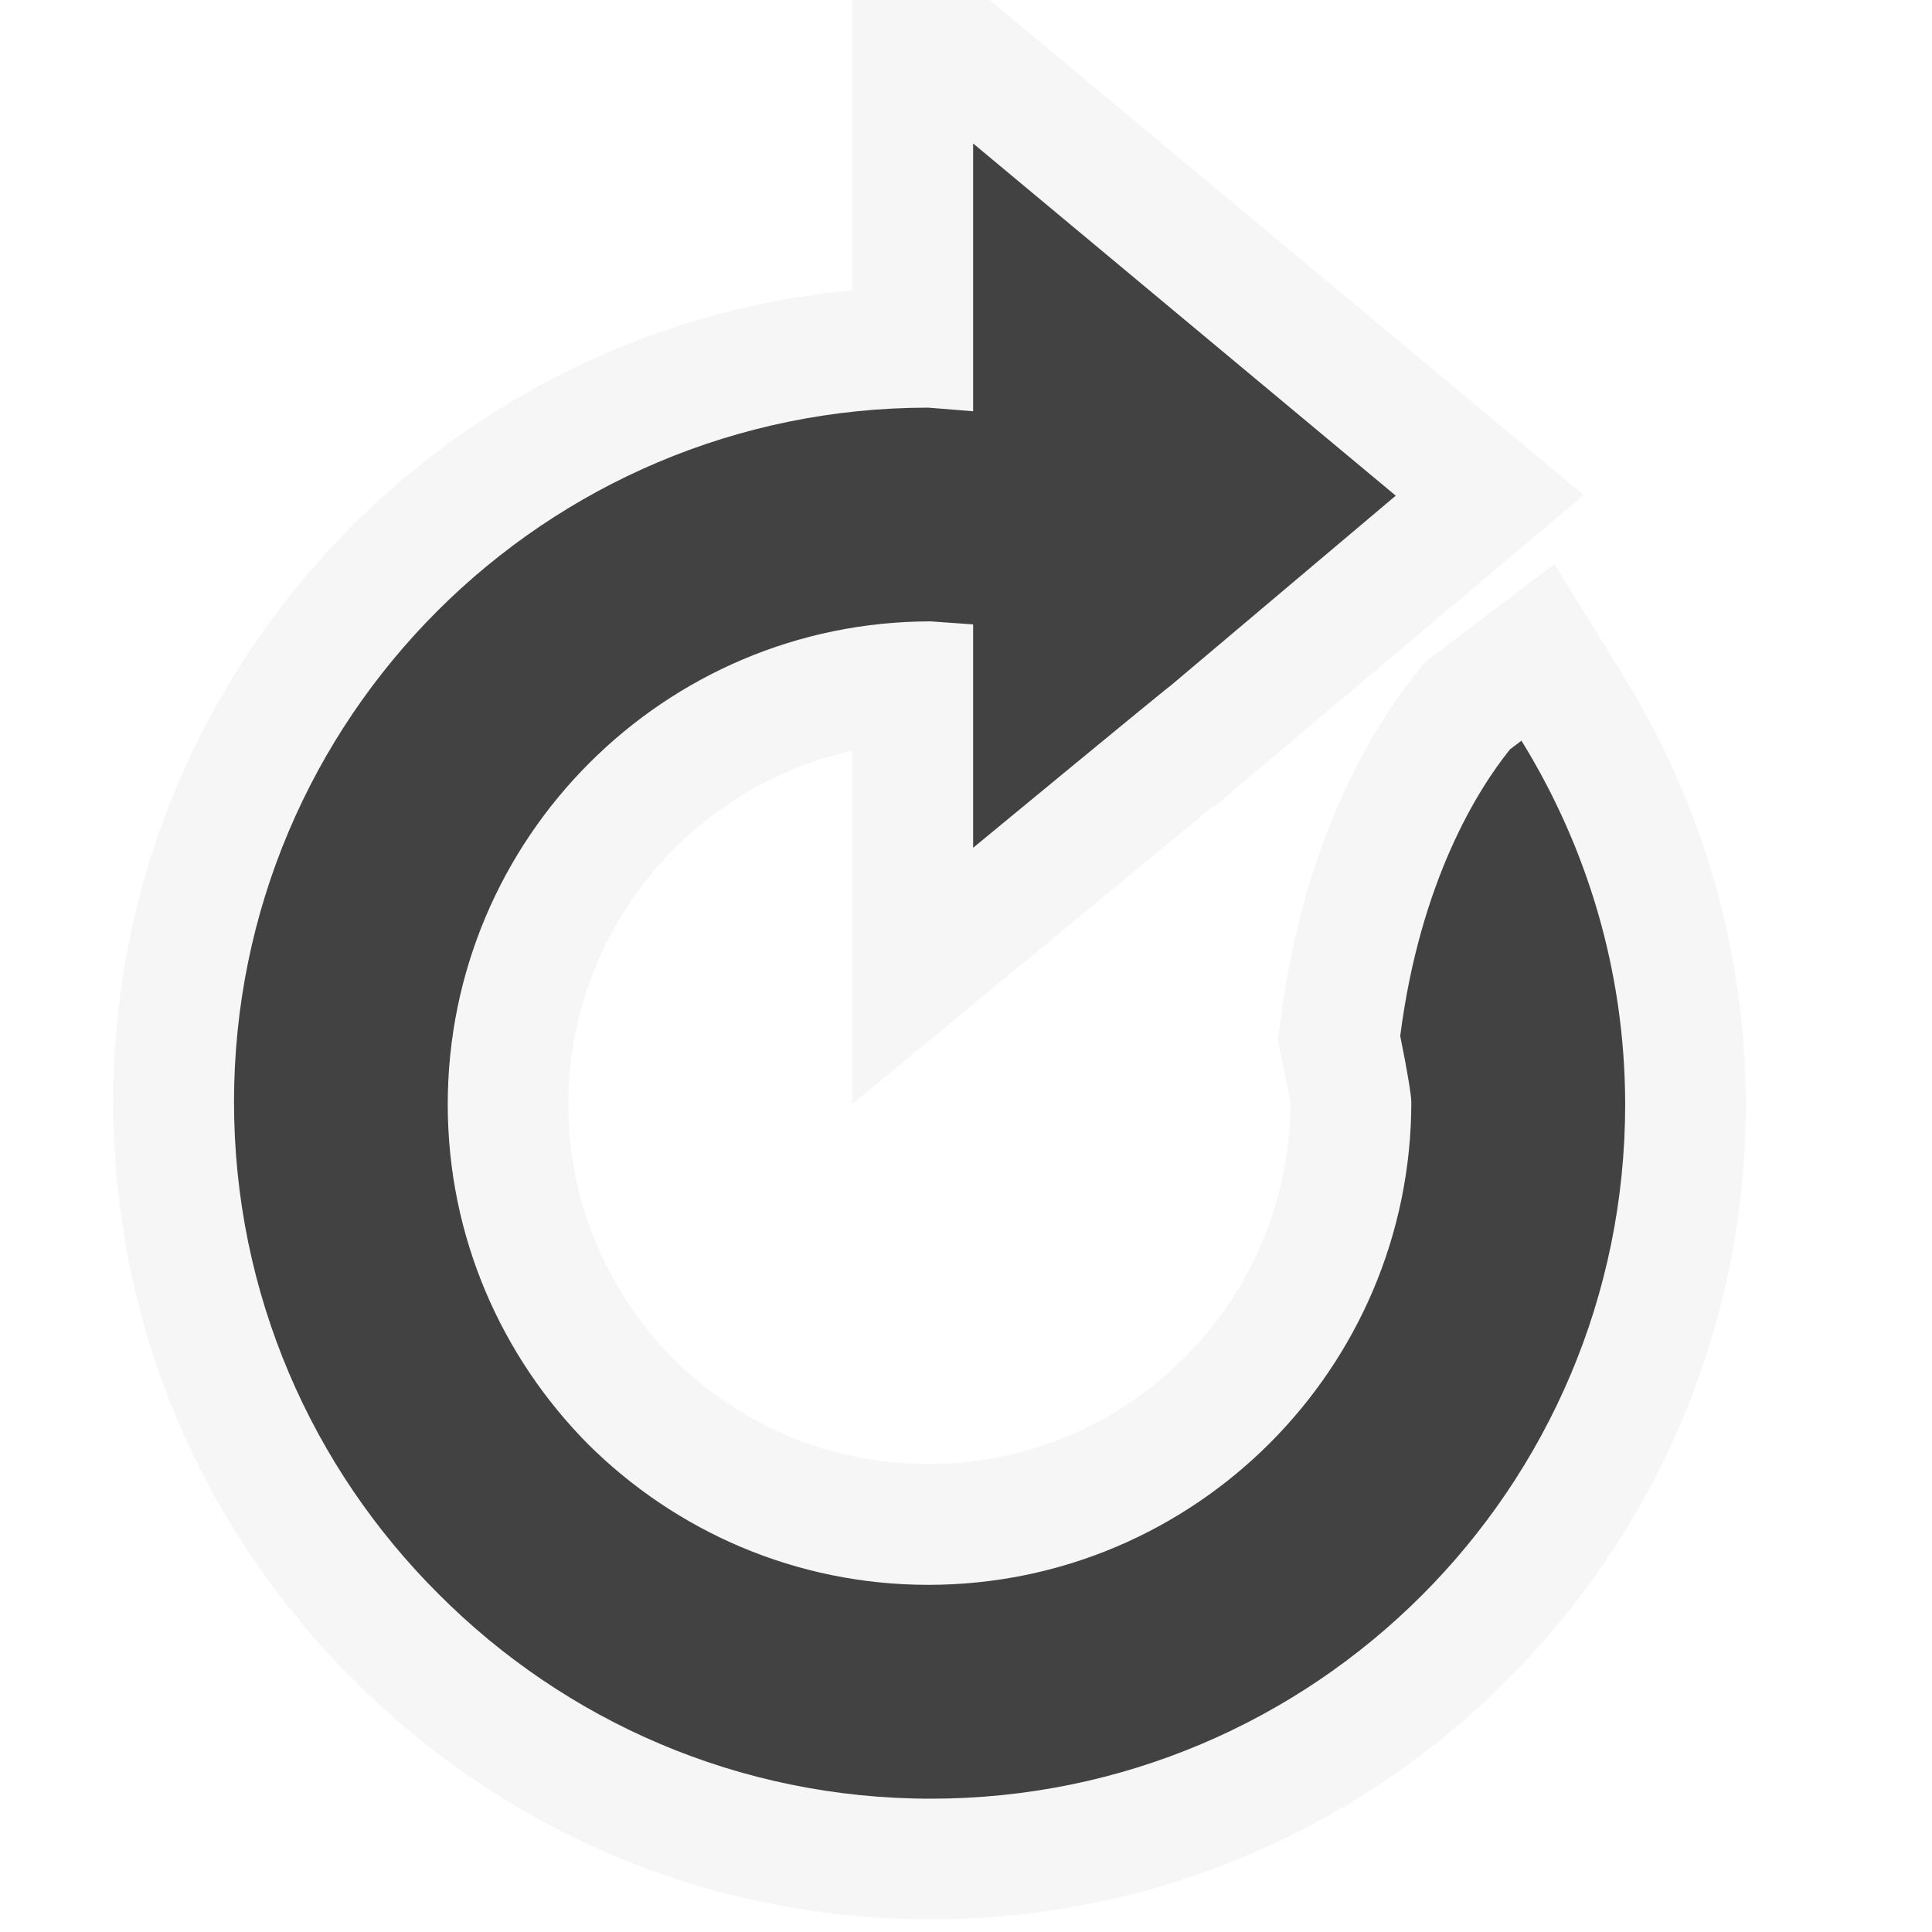
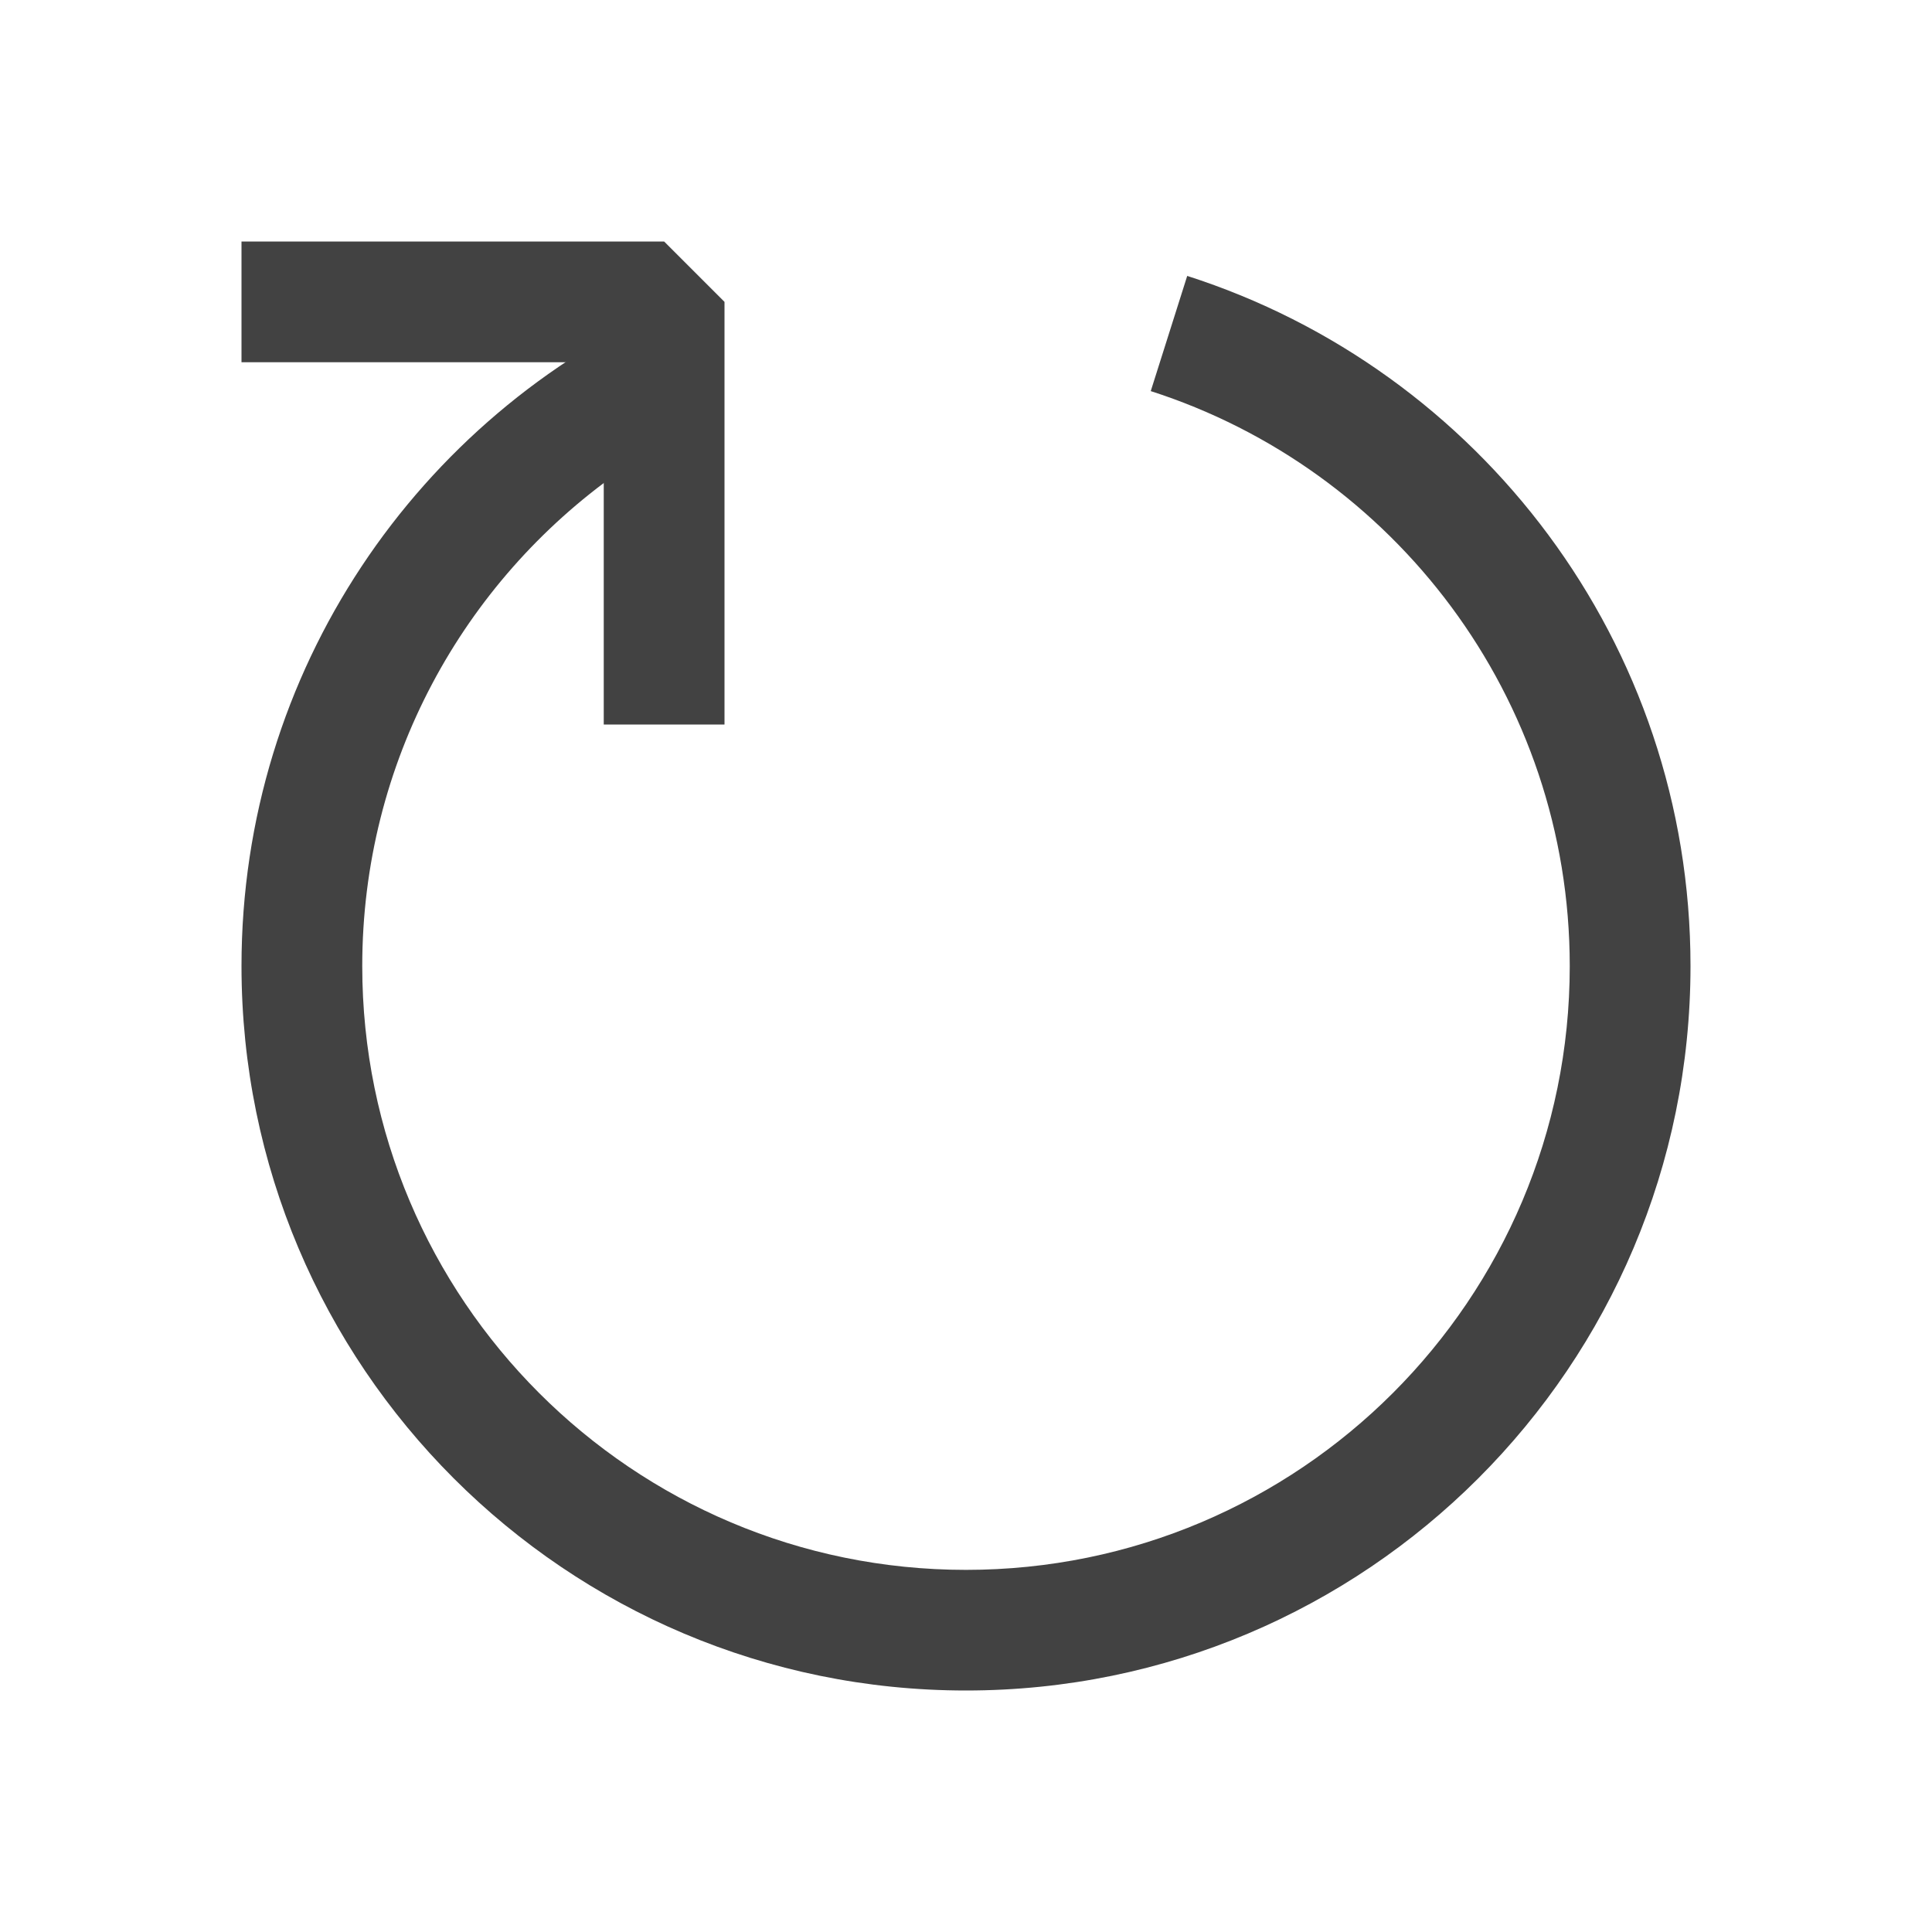
- <svg xmlns="http://www.w3.org/2000/svg" width="16" height="16">
-   <path d="M13.451 5.609l-.579-.939-1.068.812-.076.094c-.335.415-.927 1.341-1.124 2.876l-.021.165.033.163.071.345c0 1.654-1.346 3-3 3-.795 0-1.545-.311-2.107-.868-.563-.567-.873-1.317-.873-2.111 0-1.431 1.007-2.632 2.351-2.929v2.926s2.528-2.087 2.984-2.461h.012l3.061-2.582-4.919-4.1h-1.137v2.404c-3.429.318-6.121 3.211-6.121 6.721 0 1.809.707 3.508 1.986 4.782 1.277 1.282 2.976 1.988 4.784 1.988 3.722 0 6.75-3.028 6.75-6.75 0-1.245-.349-2.468-1.007-3.536z" fill="#F6F6F6" />
-   <path d="M12.6 6.134l-.094.071c-.269.333-.746 1.096-.91 2.375.057.277.092.495.092.545 0 2.206-1.794 4-4 4-1.098 0-2.093-.445-2.817-1.164-.718-.724-1.163-1.718-1.163-2.815 0-2.206 1.794-4 4-4l.351.025v1.85s1.626-1.342 1.631-1.339l1.869-1.577-3.5-2.917v2.218l-.371-.03c-3.176 0-5.75 2.574-5.75 5.75 0 1.593.648 3.034 1.695 4.076 1.042 1.046 2.482 1.694 4.076 1.694 3.176 0 5.75-2.574 5.75-5.75-.001-1.106-.318-2.135-.859-3.012z" fill="#424242" />
+ <svg xmlns="http://www.w3.org/2000/svg" fill="none" height="16" viewBox="0 0 16 16" width="16">
+   <g clip-rule="evenodd" fill="#424242" fill-rule="evenodd">
+     <path d="m5.563 2.516c-2.099.934-3.563 3.038-3.563 5.484 0 3.314 2.686 6 6 6 3.314 0 6-2.686 6-6 0-2.675-1.75-4.941-4.168-5.715l-.302.954c2.013.646 3.47 2.534 3.47 4.762 0 2.761-2.239 5-5 5-2.761 0-5-2.239-5-5 0-1.689.837-3.182 2.12-4.088z" />
+     <path d="m5 3h-3v-1h3.5l.5.5v3.5h-1z" />
+   </g>
</svg>
